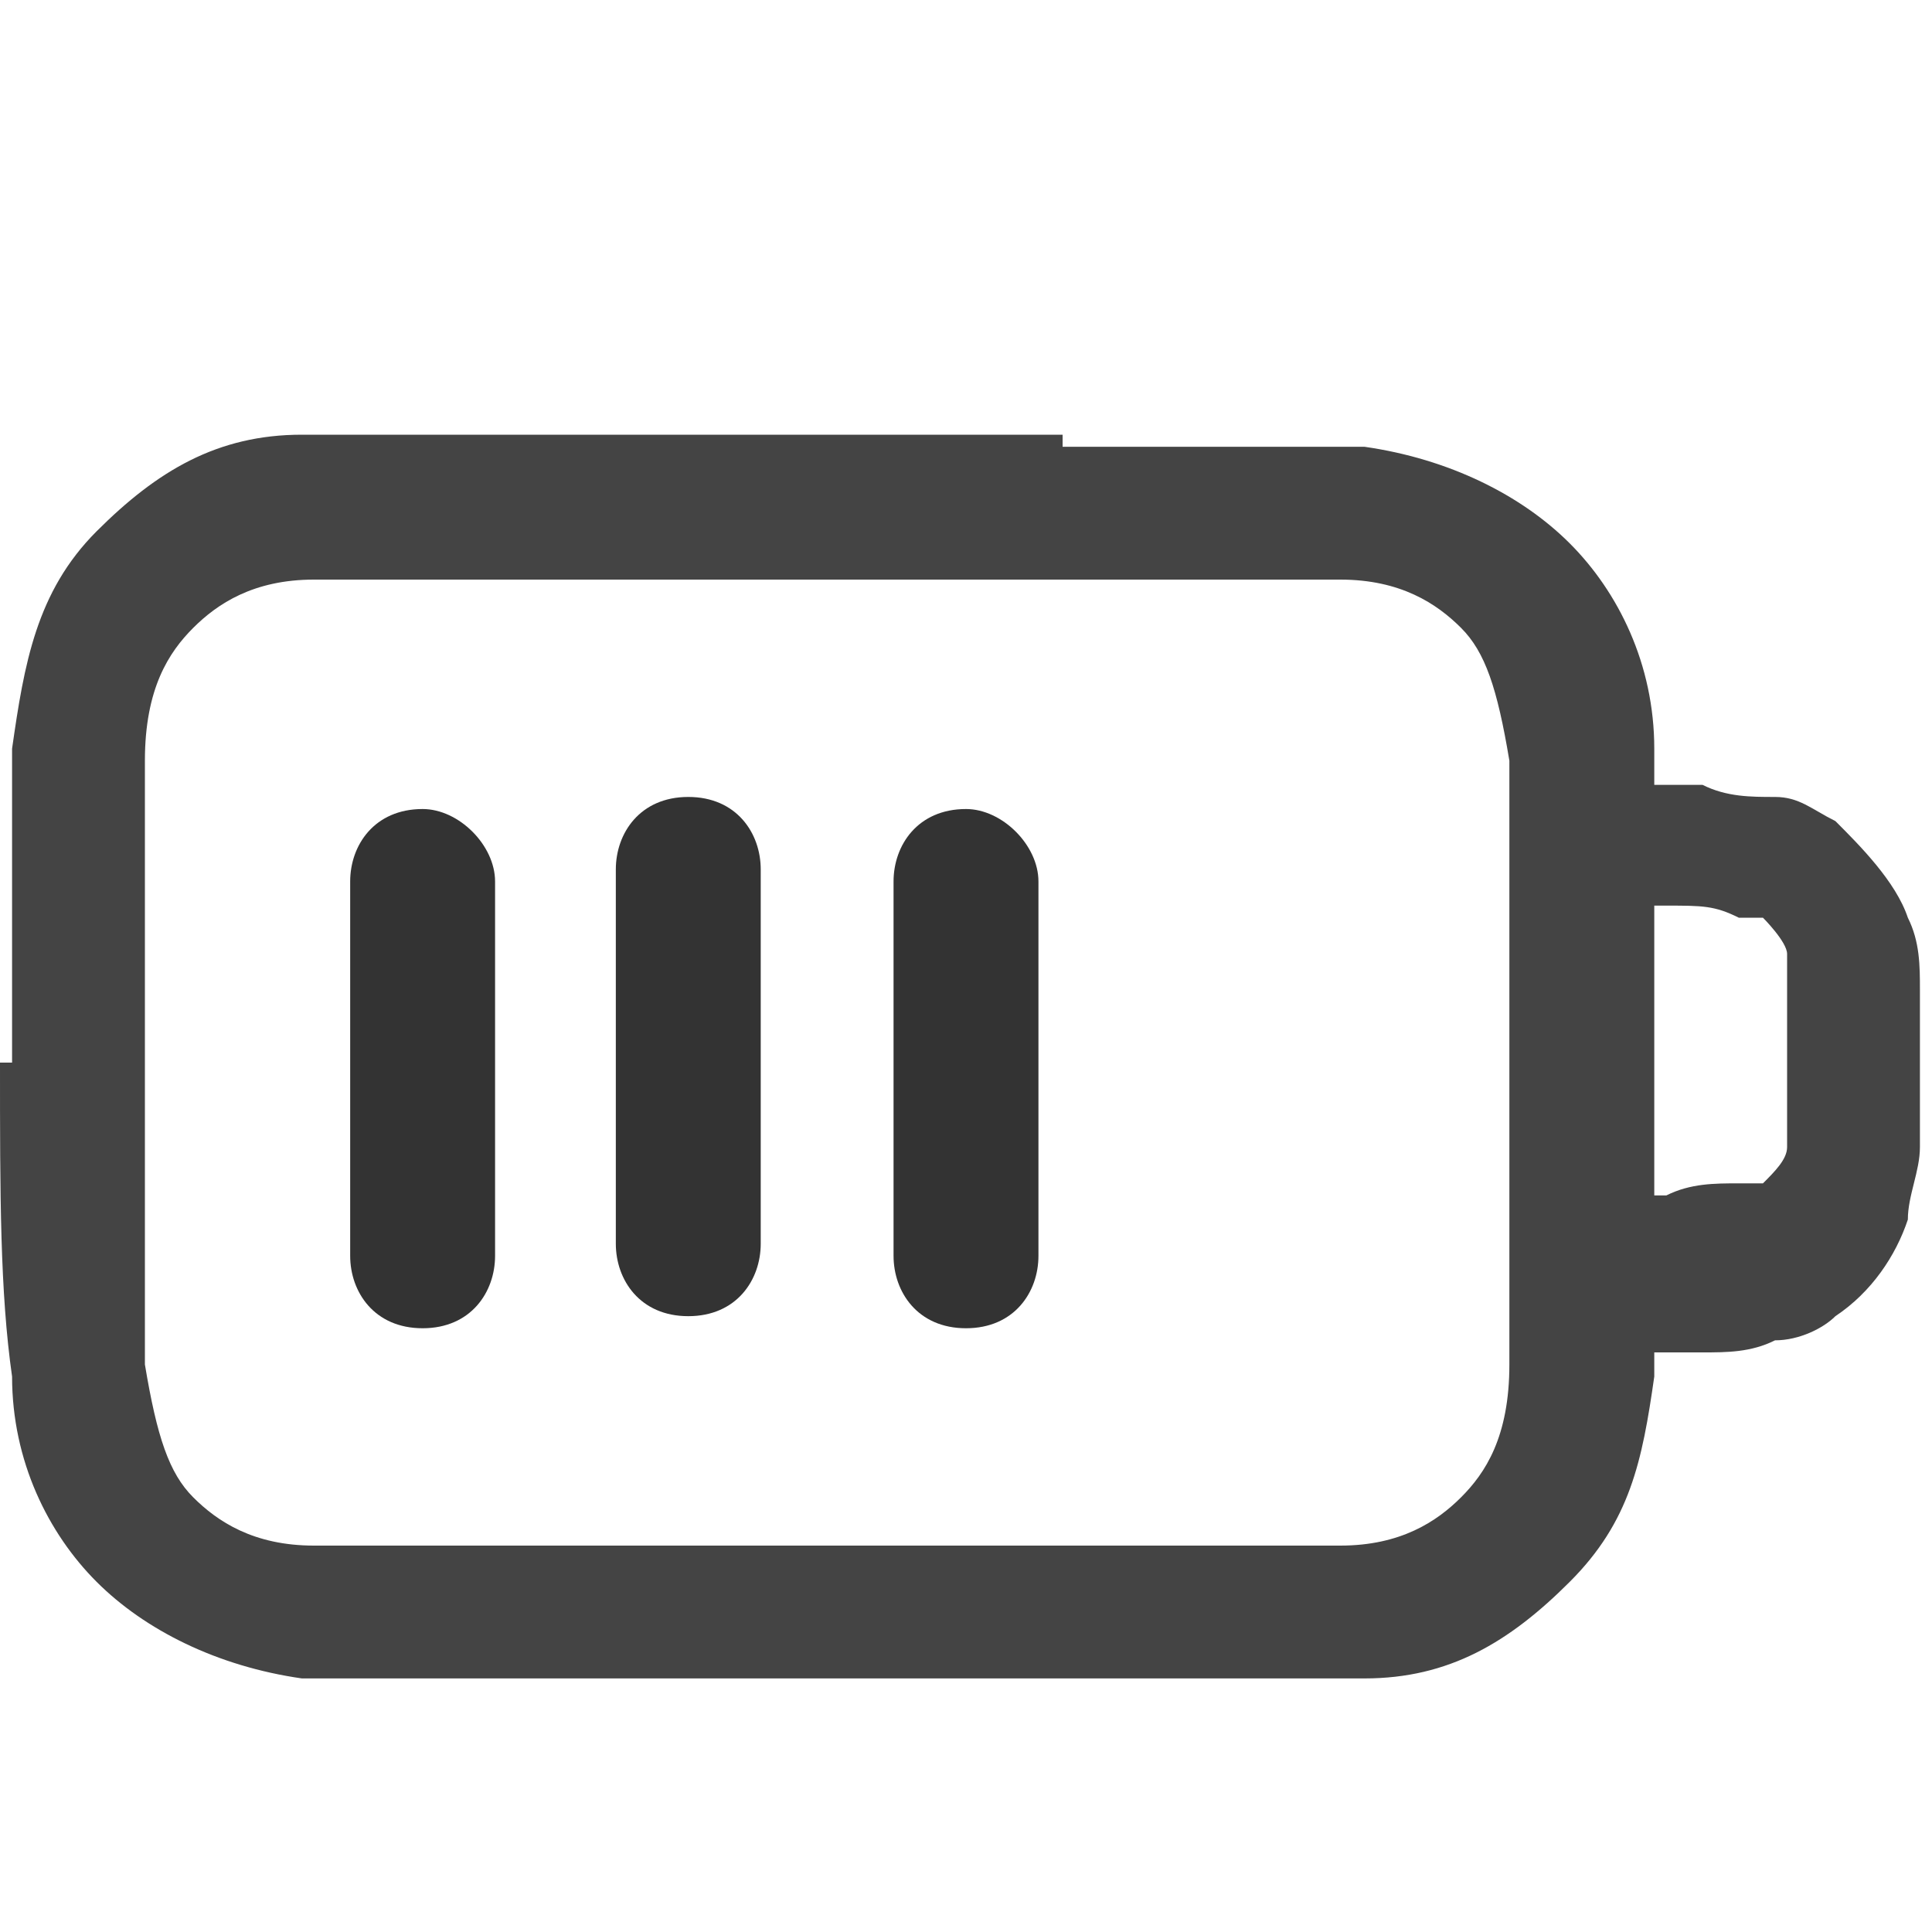
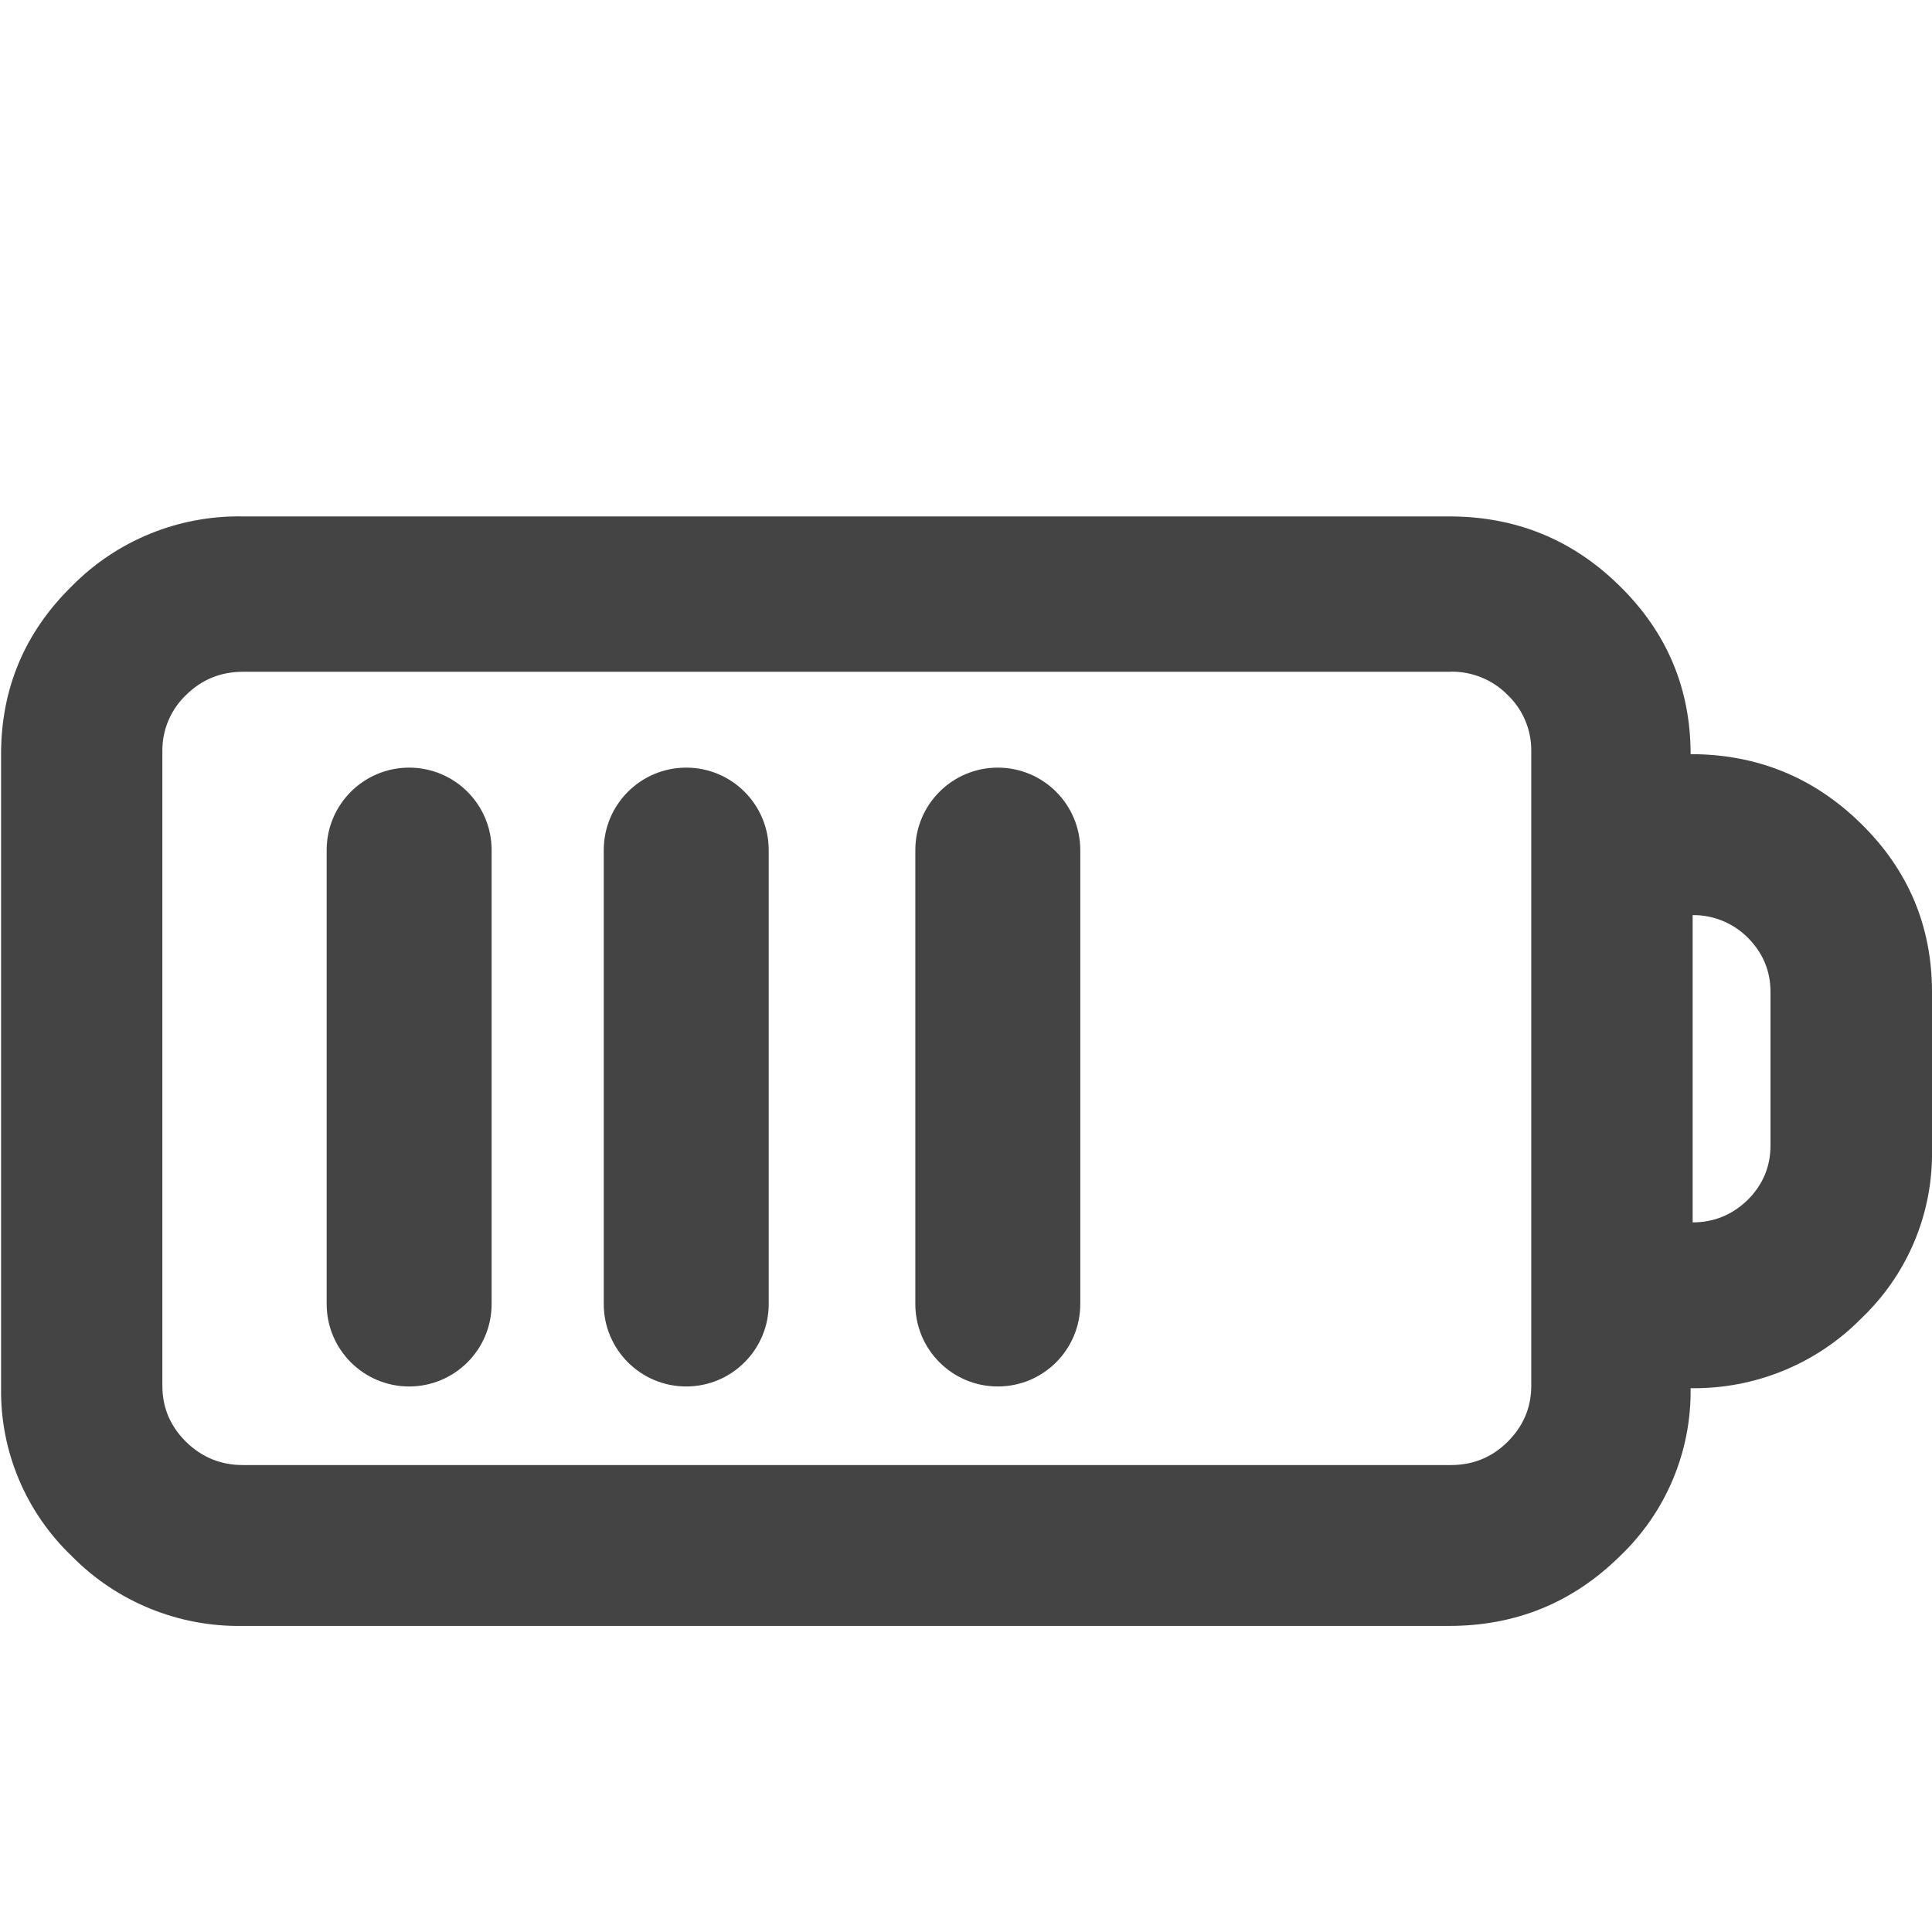
- <svg xmlns="http://www.w3.org/2000/svg" id="_图层_1" version="1.1" viewBox="0 0 16 16">
+ <svg xmlns="http://www.w3.org/2000/svg" id="_图层_1" data-name="图层_1" version="1.1" viewBox="0 0 1792 1224" width="35" height="35">
  <defs>
    <style>
-       .st0, .st1 {
+       .st0 {
+         fill: #444;
+       }
+ 
+       .st1 {
        fill: #333;
      }

-       .st0, .st2, .st3, .st4 {
+       .st2, .st3, .st4 {
        display: none;
      }

-       .st5, .st2 {
-         fill: #444;
-       }
- 
-       .st6 {
-         fill: #2e3434;
+       .st3 {
+         fill: #ed333b;
      }

      .st4 {
-         fill: #ed333b;
-       }
- 
-       .st7 {
        fill: #ff7800;
      }
    </style>
  </defs>
-   <path class="st0" d="M3.5,6.7c.3,0,.6.3.6.6v3.1c0,.3-.2.6-.6.6s-.6-.3-.6-.6v-3.1c0-.3.2-.6.6-.6ZM6.3,7.2c0-.3-.2-.6-.6-.6s-.6.3-.6.6v3.1c0,.3.2.6.6.6s.6-.3.6-.6v-3.1ZM8,6.7c.3,0,.6.3.6.6v3.1c0,.3-.2.6-.6.6s-.6-.3-.6-.6v-3.1c0-.3.2-.6.6-.6ZM10.8,7.2c0-.3-.2-.6-.6-.6s-.6.3-.6.6v3.1c0,.3.2.6.6.6s.6-.3.6-.6v-3.1Z" />
-   <path class="st2" d="M16,8.1c0-.2,0-.4-.1-.6-.1-.3-.4-.6-.6-.8-.2-.1-.3-.2-.5-.2-.2,0-.4,0-.6-.1h-.4c0-.1,0-.2,0-.3,0-.7-.3-1.3-.7-1.7s-1-.7-1.7-.8c-.6,0-1.5,0-2.5,0h-3.8c-.7,0-.9,0-1.4,0v1.2c.4,0,.8,0,1.5,0h3.7c1.1,0,1.8,0,2.4,0,.5,0,.8.2,1,.4.2.2.3.5.4,1.1,0,.6,0,1.4,0,2.5s0,1.9,0,2.5c0,.6-.2.9-.4,1.1s-.5.4-1,.4c-.6,0-1.3,0-2.4,0h-3.7c-1.1,0-1.8,0-2.4,0-.5,0-.8-.2-1-.4-.2-.2-.3-.5-.4-1.1,0-.6,0-1.4,0-2.5s0-.3,0-.6c0,0,0,0,0,0H0c0,.2,0,.3,0,.5H0c0,1.1,0,2,0,2.7,0,.7.3,1.3.7,1.7s1,.7,1.7.8c.6,0,1.5,0,2.5,0h3.8c1,0,1.8,0,2.5,0,.7,0,1.2-.3,1.7-.8s.6-1,.7-1.7v-.2s.4,0,.4,0c.2,0,.4,0,.6-.1.2,0,.4-.1.5-.2.3-.2.5-.5.6-.8,0-.2.1-.4.1-.6,0-.2,0-.4,0-.6h0c0-.3,0-.5,0-.7h0ZM14.9,9.4c0,0,0,.1,0,.2,0,.1-.1.2-.2.3,0,0-.1,0-.2,0-.2,0-.4,0-.6.1h-.1v-1.2h0v-1.3h.1c.3,0,.4,0,.6.1,0,0,.1,0,.2,0,0,0,.2.2.2.3,0,0,0,0,0,.2,0,.1,0,.3,0,.6s0,.5,0,.6h0Z" />
-   <path class="st5" d="M8.8,3.6h-3.8c-1,0-1.8,0-2.5,0-.7,0-1.2.3-1.7.8S.2,5.5.1,6.2c0,.7,0,1.5,0,2.6H0C0,9.9,0,10.7.1,11.4c0,.7.3,1.3.7,1.7s1,.7,1.7.8c.6,0,1.5,0,2.5,0h3.8c1,0,1.8,0,2.5,0,.7,0,1.2-.3,1.7-.8s.6-1,.7-1.7v-.2s.4,0,.4,0c.2,0,.4,0,.6-.1.2,0,.4-.1.5-.2.3-.2.5-.5.6-.8,0-.2.1-.4.1-.6,0-.2,0-.4,0-.6h0c0-.3,0-.5,0-.7,0-.2,0-.4-.1-.6-.1-.3-.4-.6-.6-.8-.2-.1-.3-.2-.5-.2-.2,0-.4,0-.6-.1h-.4c0-.1,0-.2,0-.3,0-.7-.3-1.3-.7-1.7s-1-.7-1.7-.8c-.6,0-1.5,0-2.5,0h0ZM13.7,7.5h.1c.3,0,.4,0,.6.1,0,0,.1,0,.2,0,0,0,.2.2.2.3,0,0,0,0,0,.2,0,.1,0,.3,0,.6s0,.5,0,.6c0,0,0,.1,0,.2,0,.1-.1.2-.2.3,0,0-.1,0-.2,0-.2,0-.4,0-.6.1h-.1v-1.2h0v-1.3h0ZM1.6,5.2c.2-.2.5-.4,1-.4.6,0,1.3,0,2.4,0h3.7c1.1,0,1.8,0,2.4,0,.5,0,.8.2,1,.4s.3.5.4,1.1c0,.6,0,1.4,0,2.5s0,1.9,0,2.5c0,.6-.2.9-.4,1.1s-.5.4-1,.4c-.6,0-1.3,0-2.4,0h-3.7c-1.1,0-1.8,0-2.4,0-.5,0-.8-.2-1-.4-.2-.2-.3-.5-.4-1.1,0-.6,0-1.4,0-2.5s0-1.9,0-2.5c0-.6.2-.9.4-1.1Z" />
-   <g class="st3">
-     <path class="st1" d="M1.9,2h0c-.2,0-.3,0-.4.2L.2,3.9c0,.1-.2.3-.2.4,0,.1,0,.3,0,.4,0,.1.1.3.2.4,0,0,0,0,0,0,0,0,.2.1.3.1l.9.2-1.3,1.3c-.2.2-.2.6,0,.8.2.2.6.2.8,0l1.6-1.7c0,0,.2-.2.2-.3,0-.1,0-.2,0-.4,0,0,0-.2,0-.2,0-.1,0-.2-.2-.3s-.1-.1-.2-.2c0,0-.2-.1-.3-.1l-.9-.2,1-1.3c0,0,0-.2.1-.2,0-.3-.1-.6-.4-.7h-.1,0Z" />
+   <g class="st2">
+     <path class="st1" d="M1792,781.2v-147.4c0-61-21.9-113.4-65.7-156.5-43.8-43.2-96.8-64.9-158.6-64.9,0-60.9-22-113.4-65.7-156.4-43.8-43.3-96.7-64.9-158.6-64.9H444.9c.4.7-70.9,2-70.9,2-1.3,17.7,1.1,37.8,0,55-.7,10.4.2,29.5,0,40,.7,16.8,3.1,28.5,0,45-.3,3.8.4,3.2,0,7l965.5.8c19.9-.3,39,7.5,52.9,21.6,14.3,13.6,22.2,32.5,22,52.2v590.9c0,20.4-7.4,37.6-22,52.2-14.6,14.5-32.2,21.6-52.9,21.6H216.7c-20.7,0-38.3-7.2-53-21.6-14.6-14.5-21.9-31.8-21.9-52.2v-508.1c-2.1,0-4.2-.2-6.3-.2-4.1-.1-7.9.8-11.9,1.3-9.1,1.3-18.2,1.7-27.4,1.6-18.5-.2-36.9-2.4-55.4-3.6-11.3-.7-23.5,1.9-34.5-.6-4-.9-7-2.9-9.3-5.5v512.4c-.8,59,23,115.6,65.7,156.3,41.7,42.4,99.1,65.9,158.6,64.9h1121.9c61.9,0,114.8-21.6,158.6-64.9,42.8-40.7,66.6-97.4,65.7-156.4,59.6,1,116.9-22.5,158.6-64.9,42.8-40.8,66.6-97.5,65.7-156.5ZM1636.8,779.3c0,19.7-7.1,36.7-21.2,50.7-14.2,13.9-31.3,21-51.2,21v-286.1c19.2-.2,37.7,7.3,51.2,20.9,14.1,14.1,21.2,31,21.2,50.5v142.9Z" />
  </g>
-   <path class="st1" d="M3.5,6.7c.3,0,.6.3.6.6v3.1c0,.3-.2.6-.6.6s-.6-.3-.6-.6v-3.1c0-.3.2-.6.6-.6Z" />
-   <path class="st1" d="M6.3,7.2c0-.3-.2-.6-.6-.6s-.6.3-.6.6v3.1c0,.3.2.6.6.6s.6-.3.6-.6v-3.1Z" />
-   <path class="st1" d="M8,6.7c.3,0,.6.3.6.6v3.1c0,.3-.2.6-.6.6s-.6-.3-.6-.6v-3.1c0-.3.2-.6.6-.6Z" />
-   <path class="st0" d="M10.8,7.2c0-.3-.2-.6-.6-.6s-.6.3-.6.6v3.1c0,.3.2.6.6.6s.6-.3.6-.6v-3.1Z" />
-   <path class="st4" d="M4.9,6.8h0c.2-.3.6-.3.9,0l3.3,3c.3.2.3.7,0,1h0c-.2.3-.6.3-.9,0l-3.3-3c-.3-.2-.3-.7,0-1Z" />
-   <path class="st4" d="M9.3,6.9h0c.2.3.2.7,0,1l-3.4,2.9c-.3.2-.7.2-.9,0h0c-.2-.3-.2-.7,0-1l3.4-2.9c.3-.2.7-.2.9,0Z" />
-   <g class="st3">
-     <path class="st6" d="M7,6.5c-.2,0-.5,0-.7.1-.6.3-1,.8-1,1.5h1.1c0-.2.1-.4.3-.5s.4,0,.6.1c.2.2.2.4.1.6s-.3.3-.5.3-.5.2-.5.5v1h1.1v-.6c.4-.2.8-.5,1-.9.3-.6.1-1.3-.3-1.7-.3-.3-.6-.4-1.1-.5h0c0,0,0,0,0,0ZM6.9,10.6c-.3,0-.5.2-.5.5s.2.5.5.5.5-.2.5-.5-.2-.5-.5-.5Z" />
+   <g class="st2">
+     <path class="st1" d="M361.8,259.7l-137.2-27.7c-9.3-2-14.7-9.6-11.1-16.2l86.2-169.2c6.2-12.5-15.1-22.4-27.5-12.9L4.2,247.2c-8.4,6.9-4.4,17.8,7.6,20.1l137.2,27.7c9.3,2,14.7,9.6,11.1,16.2l-85.7,169.2c-6.2,12.5,15.1,22.4,27.5,12.9l267.4-213.4c8.9-6.6,4.4-17.8-7.6-20.1Z" />
  </g>
-   <g class="st3">
-     <path class="st7" d="M1.6,6.9c0,.4-.3.7-.7.7s-.7-.3-.7-.7.3-.7.7-.7.7.3.7.7Z" />
-     <path class="st7" d="M.2,2.3v2.7c0,.4.3.7.7.7s.7-.3.7-.7v-2.7s-1.4,0-1.4,0Z" />
-   </g>
+   <path class="st0" d="M1344.2,195c61.8,0,114.6,21.5,158.3,64.7,43.7,42.9,65.6,95.1,65.6,155.8,61.7,0,114.6,21.6,158.3,64.7,43.7,42.9,65.6,95.1,65.6,155.9v146.9c.9,58.8-22.9,115.3-65.6,155.9-41.6,42.3-98.9,65.6-158.3,64.7.8,58.8-22.9,115.2-65.6,155.8-43.7,43.1-96.5,64.7-158.3,64.7H224.9c-59.4,1-116.7-22.4-158.3-64.7C24,1118.7.2,1062.3,1,1003.6V415.5c0-60.6,21.8-112.9,65.6-155.8,41.6-42.3,98.9-65.7,158.3-64.7h1119.4ZM1345.6,339.1H225.4c-20.6,0-38.2,7.1-52.9,21.6-14.2,13.6-22.1,32.4-21.9,52v588.6c0,20.3,7.3,37.5,21.9,52,14.7,14.4,32.3,21.6,52.9,21.6h1120.2c20.7,0,38.2-7.1,52.8-21.6,14.5-14.5,21.9-31.7,21.9-52V412.6c.2-19.6-7.7-38.4-21.9-52-13.9-14.1-33-21.9-52.8-21.6ZM1570,564.8v285c19.9,0,36.9-7.1,51.1-20.9,14-14,21.1-30.8,21.1-50.5v-142.4c0-19.5-7.1-36.3-21.1-50.3-13.5-13.6-32-21.1-51.1-20.9h0Z" />
+   <rect class="st3" x="686" y="384.8" width="165" height="666" rx="82.5" ry="82.5" transform="translate(549.1 -310.6) rotate(34.9)" />
+   <rect class="st0" x="303" y="428" width="153" height="574" rx="76.5" ry="76.5" />
+   <rect class="st3" x="657.8" y="360.6" width="180" height="717.2" rx="90" ry="90" transform="translate(-289.7 711.3) rotate(-43.4)" />
+   <polygon class="st2" points="466.3 431.6 466.3 1002.7 234.1 1002.7 234.1 431.7 466.3 431.7 466.3 431.6" />
+   <polygon class="st2" points="760.3 431.6 760.3 1002.7 528.2 1002.7 528.2 431.7 760.2 431.7 760.3 431.6" />
+   <polygon class="st2" points="1049.2 431.6 1049.2 1002.7 817 1002.7 817 431.7 1049.1 431.7 1049.2 431.6" />
+   <polygon class="st2" points="1338 431.6 1338 1002.7 1105.9 1002.7 1105.9 431.7 1338 431.7 1338 431.6" />
+   <path class="st4" d="M217.5,320h0c-41.7,0-75.5-25.4-75.5-56.7L141,0s34.8,1.5,76.5,1.5h0C259.2,1.5,293,0,293,0v263.3c0,31.3-33.8,56.7-75.5,56.7Z" />
+   <ellipse class="st4" cx="216.5" cy="458.5" rx="75.5" ry="74.5" />
+   <rect class="st0" x="560" y="428" width="153" height="574" rx="76.5" ry="76.5" />
+   <rect class="st0" x="849" y="428" width="153" height="574" rx="76.5" ry="76.5" />
+   <rect class="st2" x="1132" y="428" width="153" height="574" rx="76.5" ry="76.5" />
</svg>
